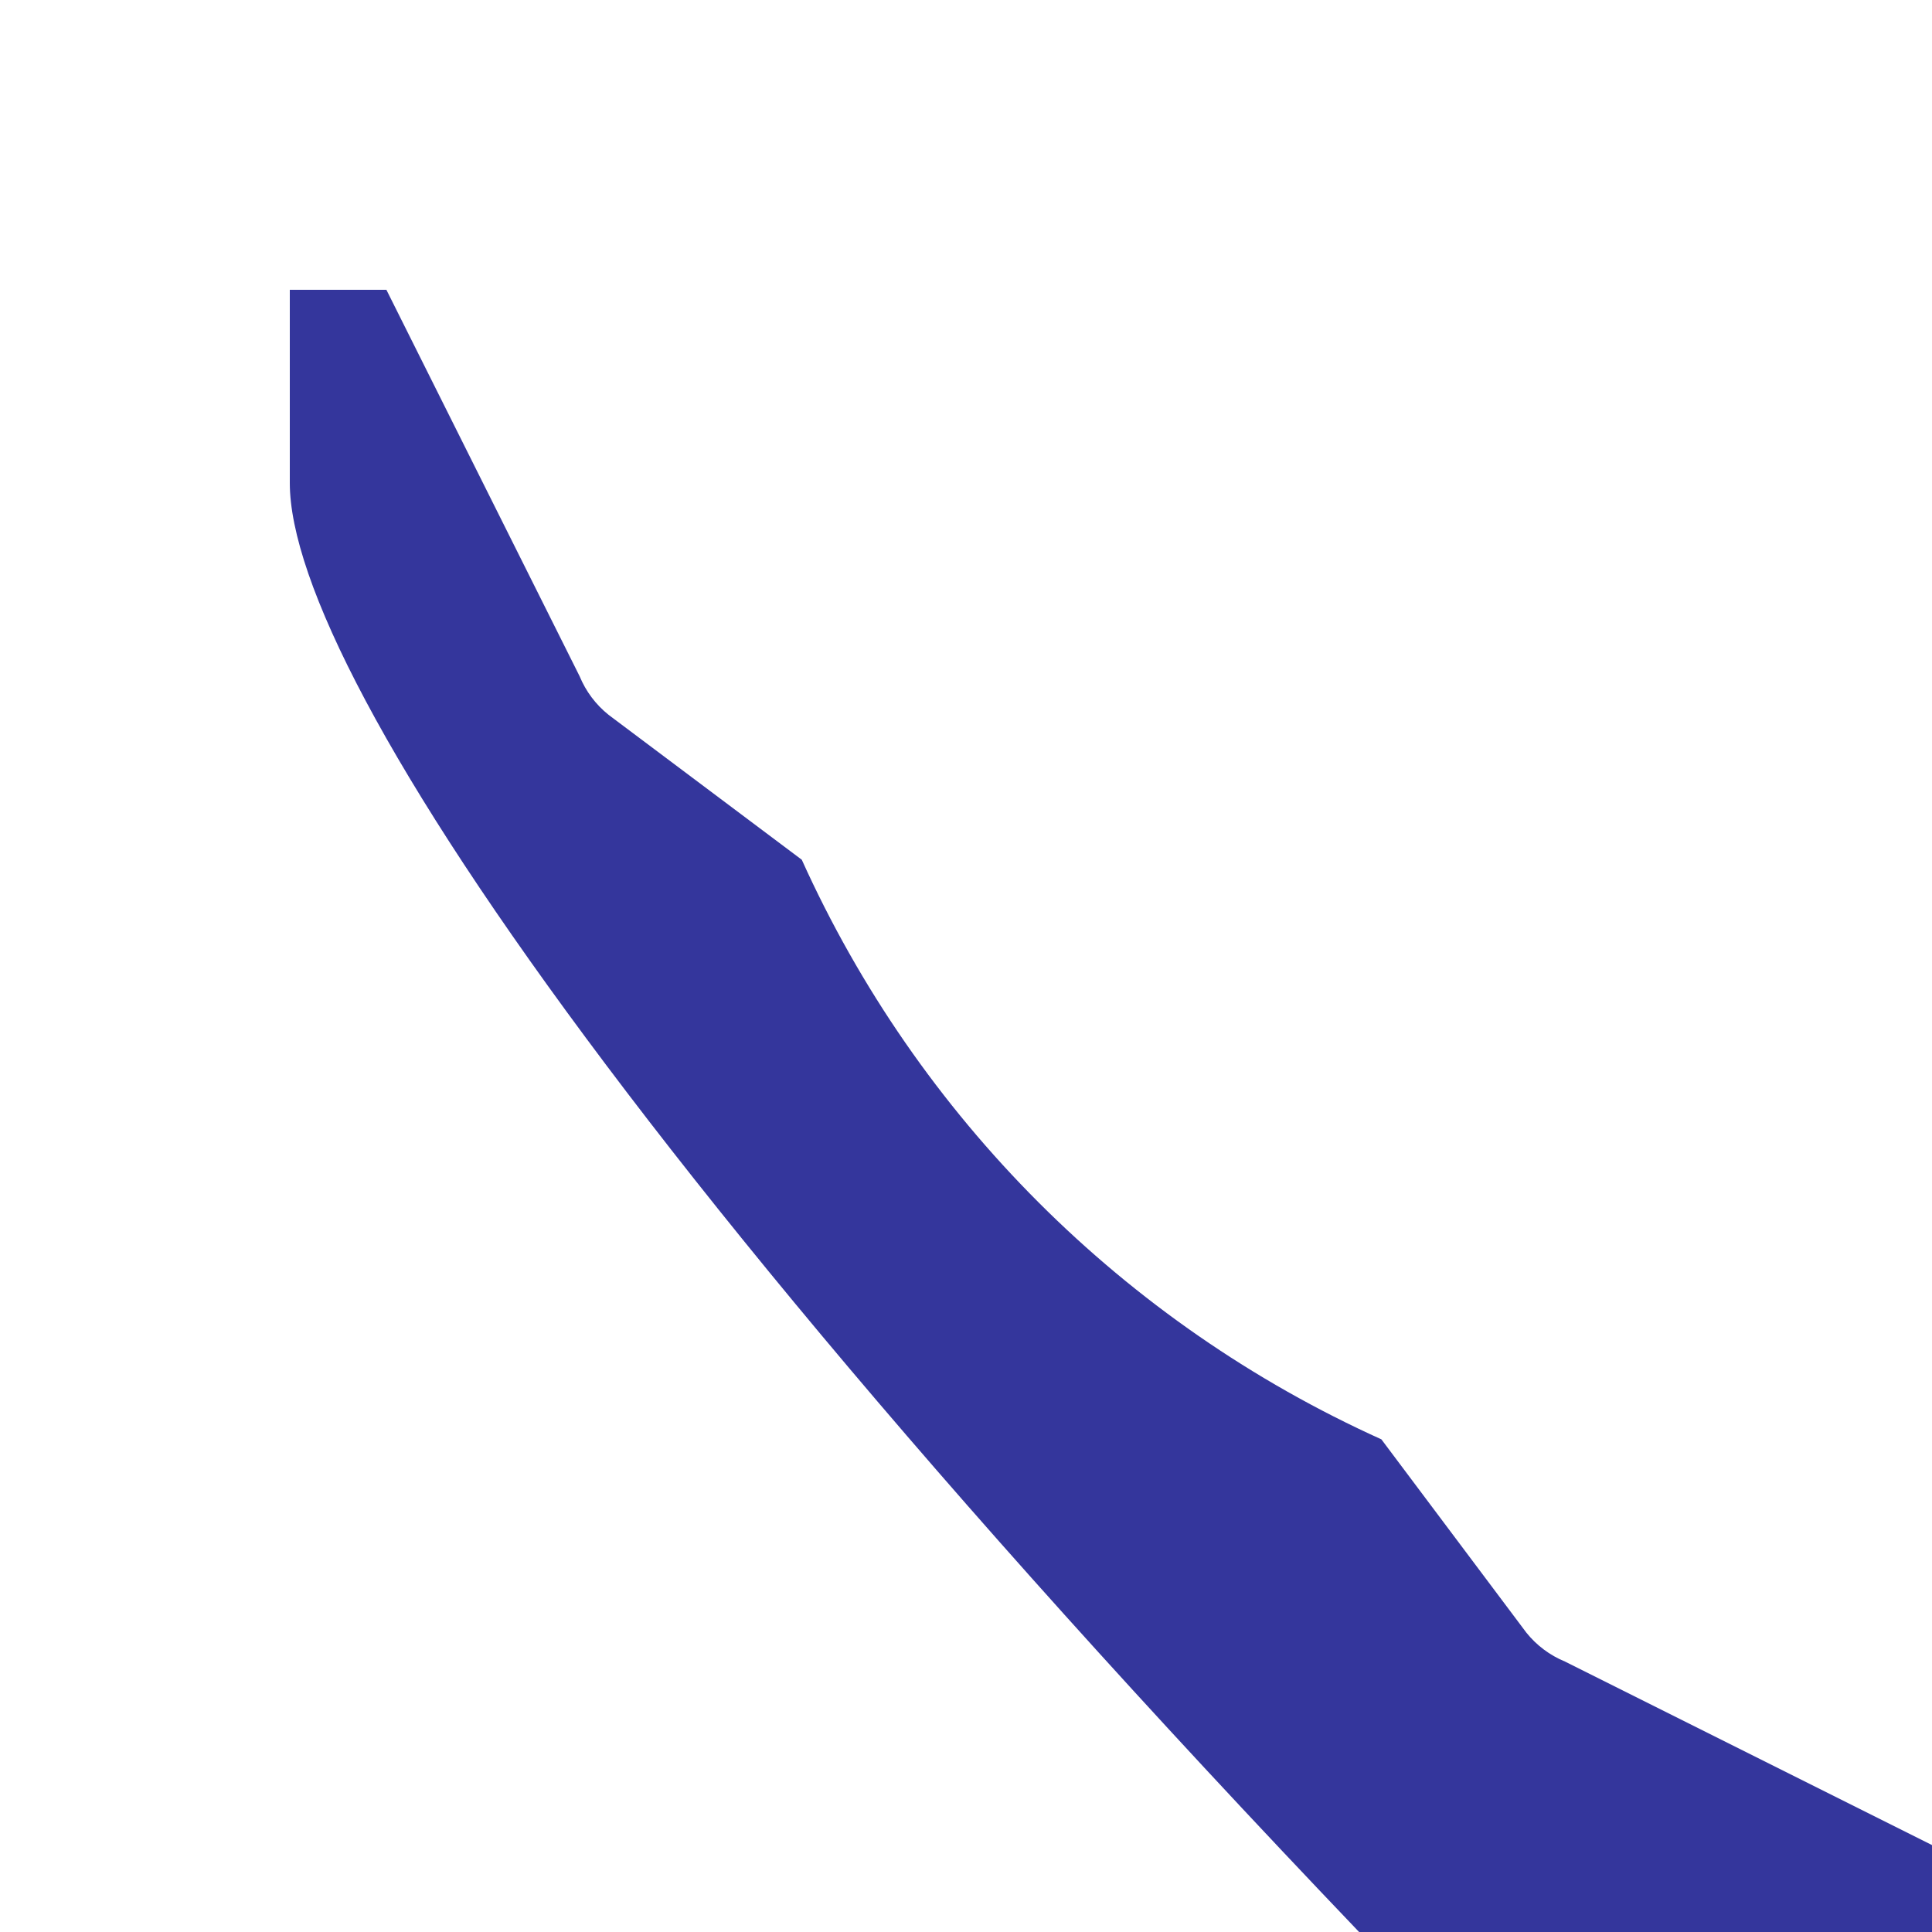
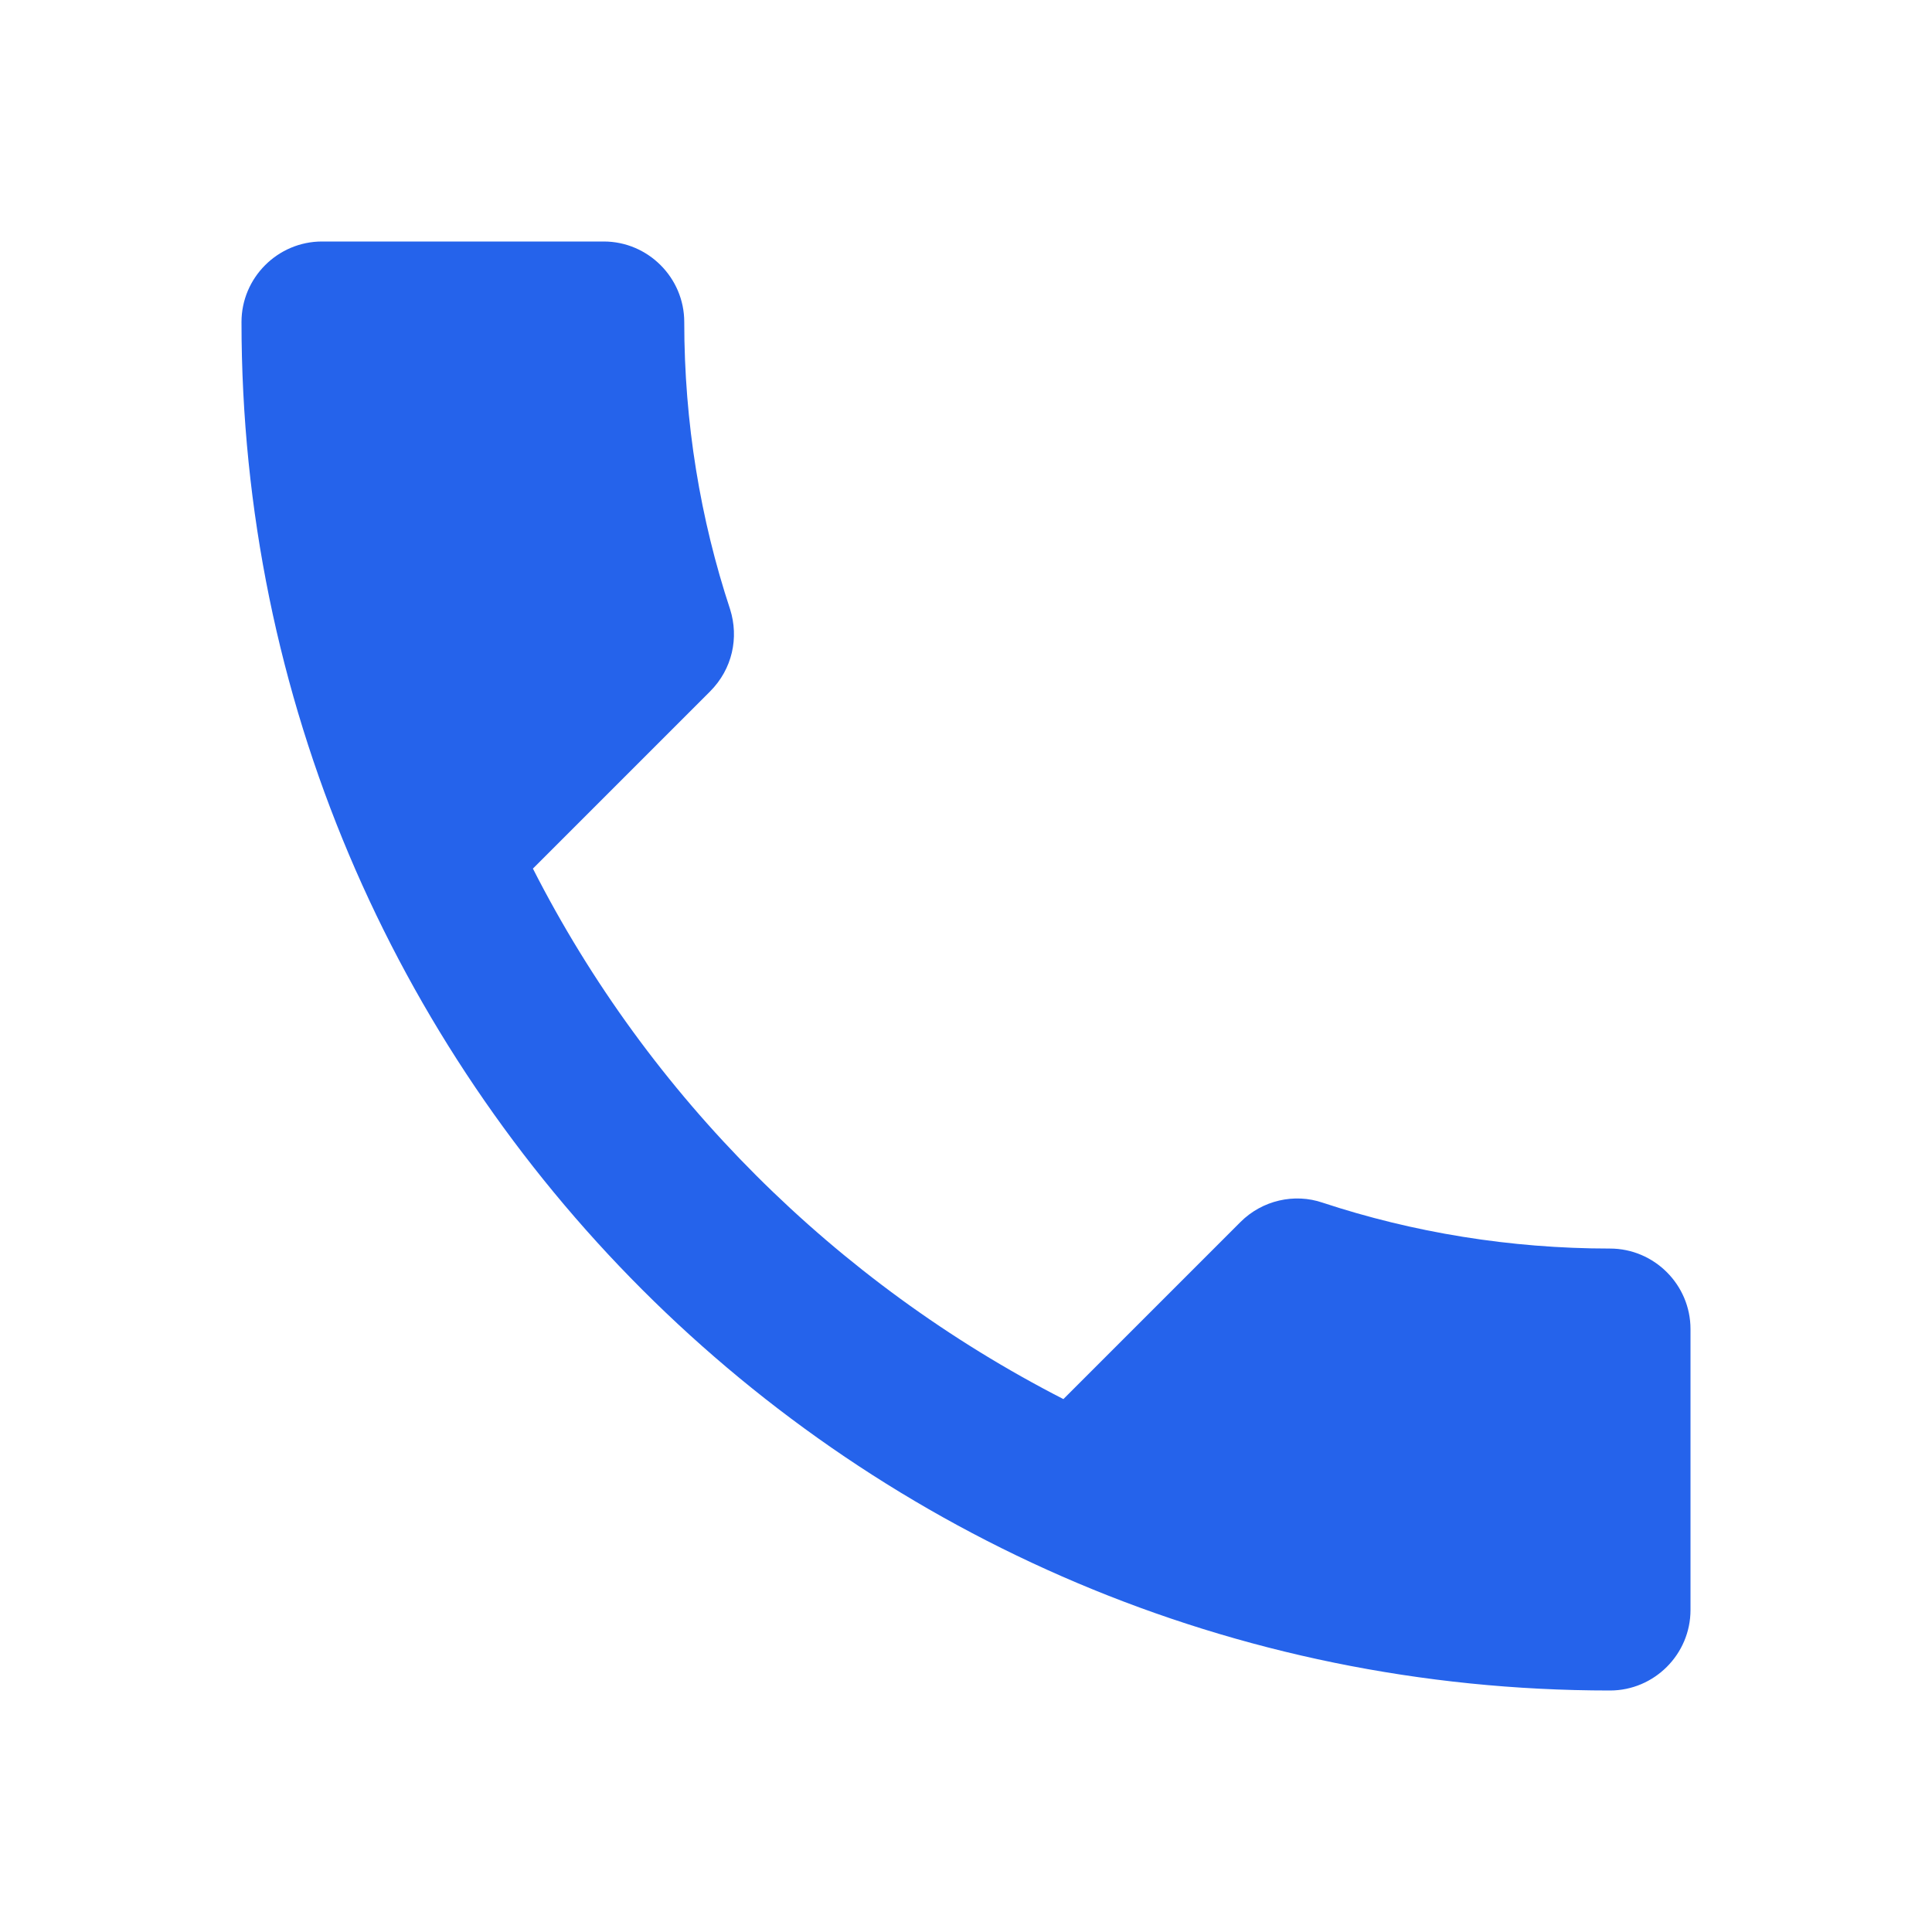
- <svg xmlns="http://www.w3.org/2000/svg" width="20" height="20" viewBox="0 0 20 20" fill="none">
-   <path d="M4 3l2 4a1 1 0 00.3.4l2 1.5a12 12 0 006 6l1.5 2a1 1 0 00.4.3l4 2-1 4h-2C7 13 3 7 3 5V3h1z" fill="#34369C" />
+ <svg xmlns="http://www.w3.org/2000/svg" width="24" height="24" viewBox="0 0 24 24" fill="none">
+   <path d="M6.62 10.79c1.44 2.83 3.76 5.14 6.59 6.59l2.2-2.2c.27-.27.67-.36 1.02-.24 1.12.37 2.33.57 3.57.57.55 0 1 .45 1 1V20c0 .55-.45 1-1 1-9.39 0-17-7.61-17-17 0-.55.45-1 1-1h3.5c.55 0 1 .45 1 1 0 1.25.2 2.45.57 3.57.11.35.03.74-.25 1.02l-2.2 2.2z" fill="#2563EB" />
</svg>
